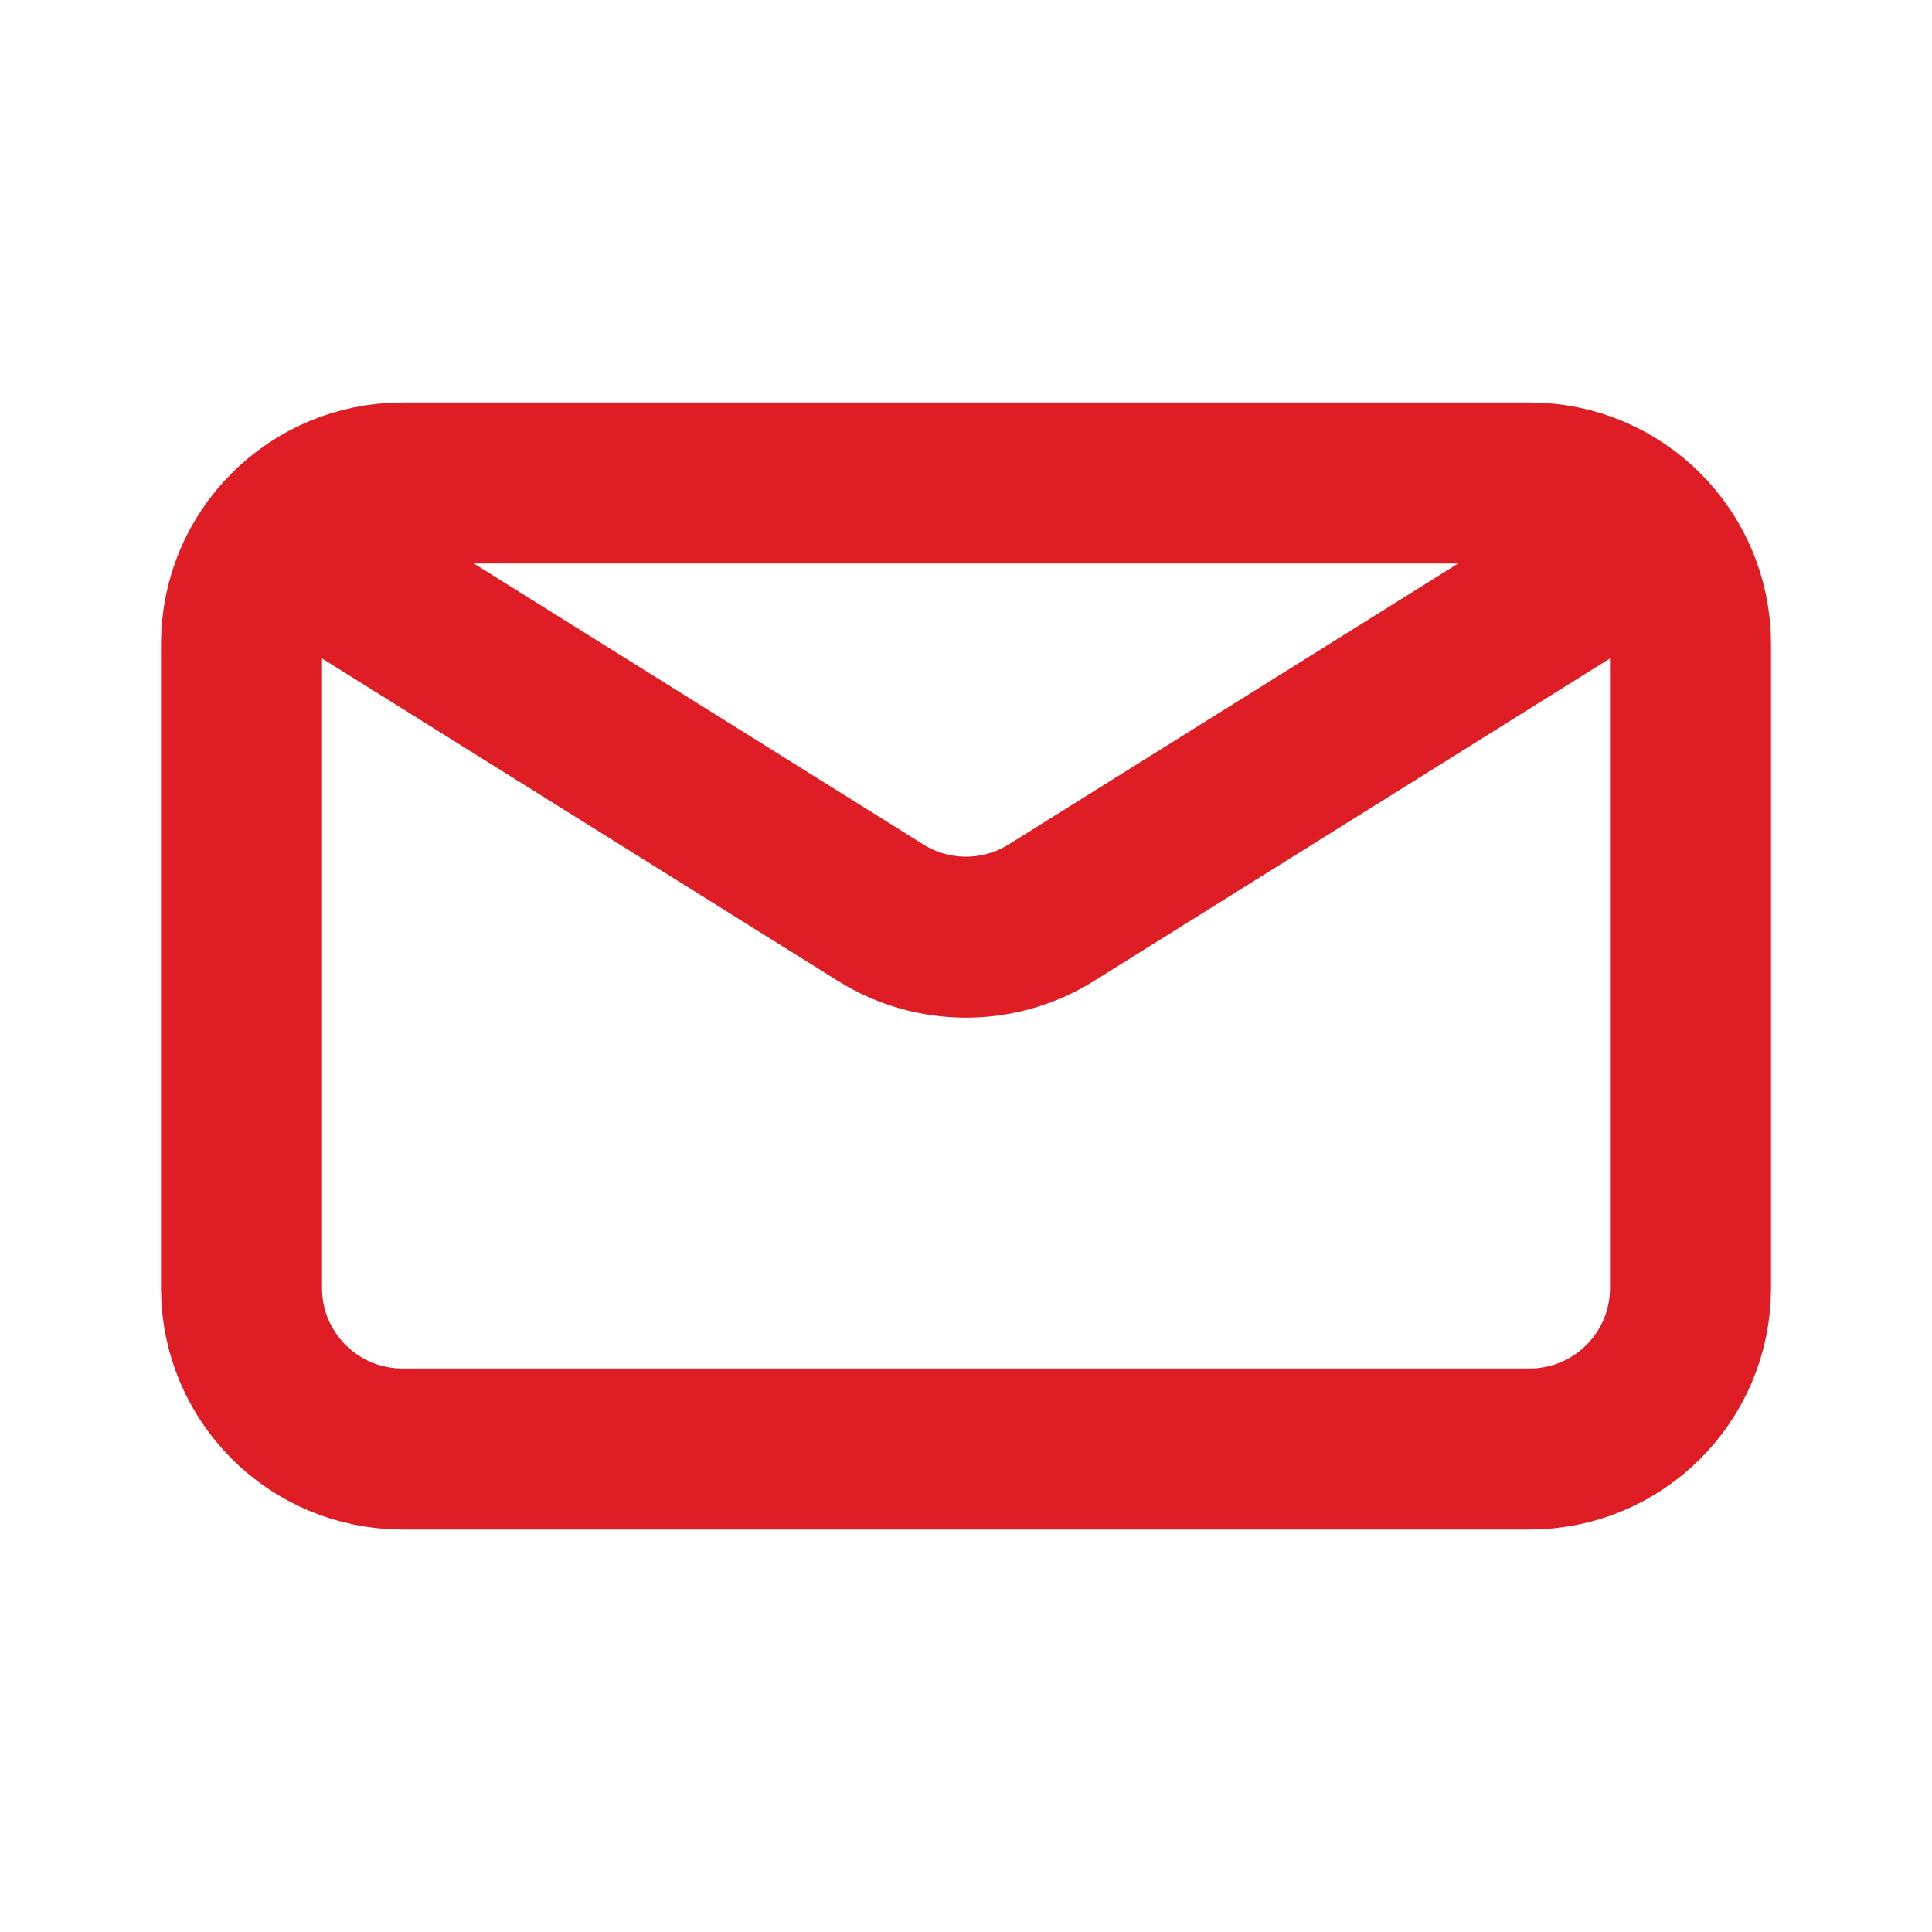
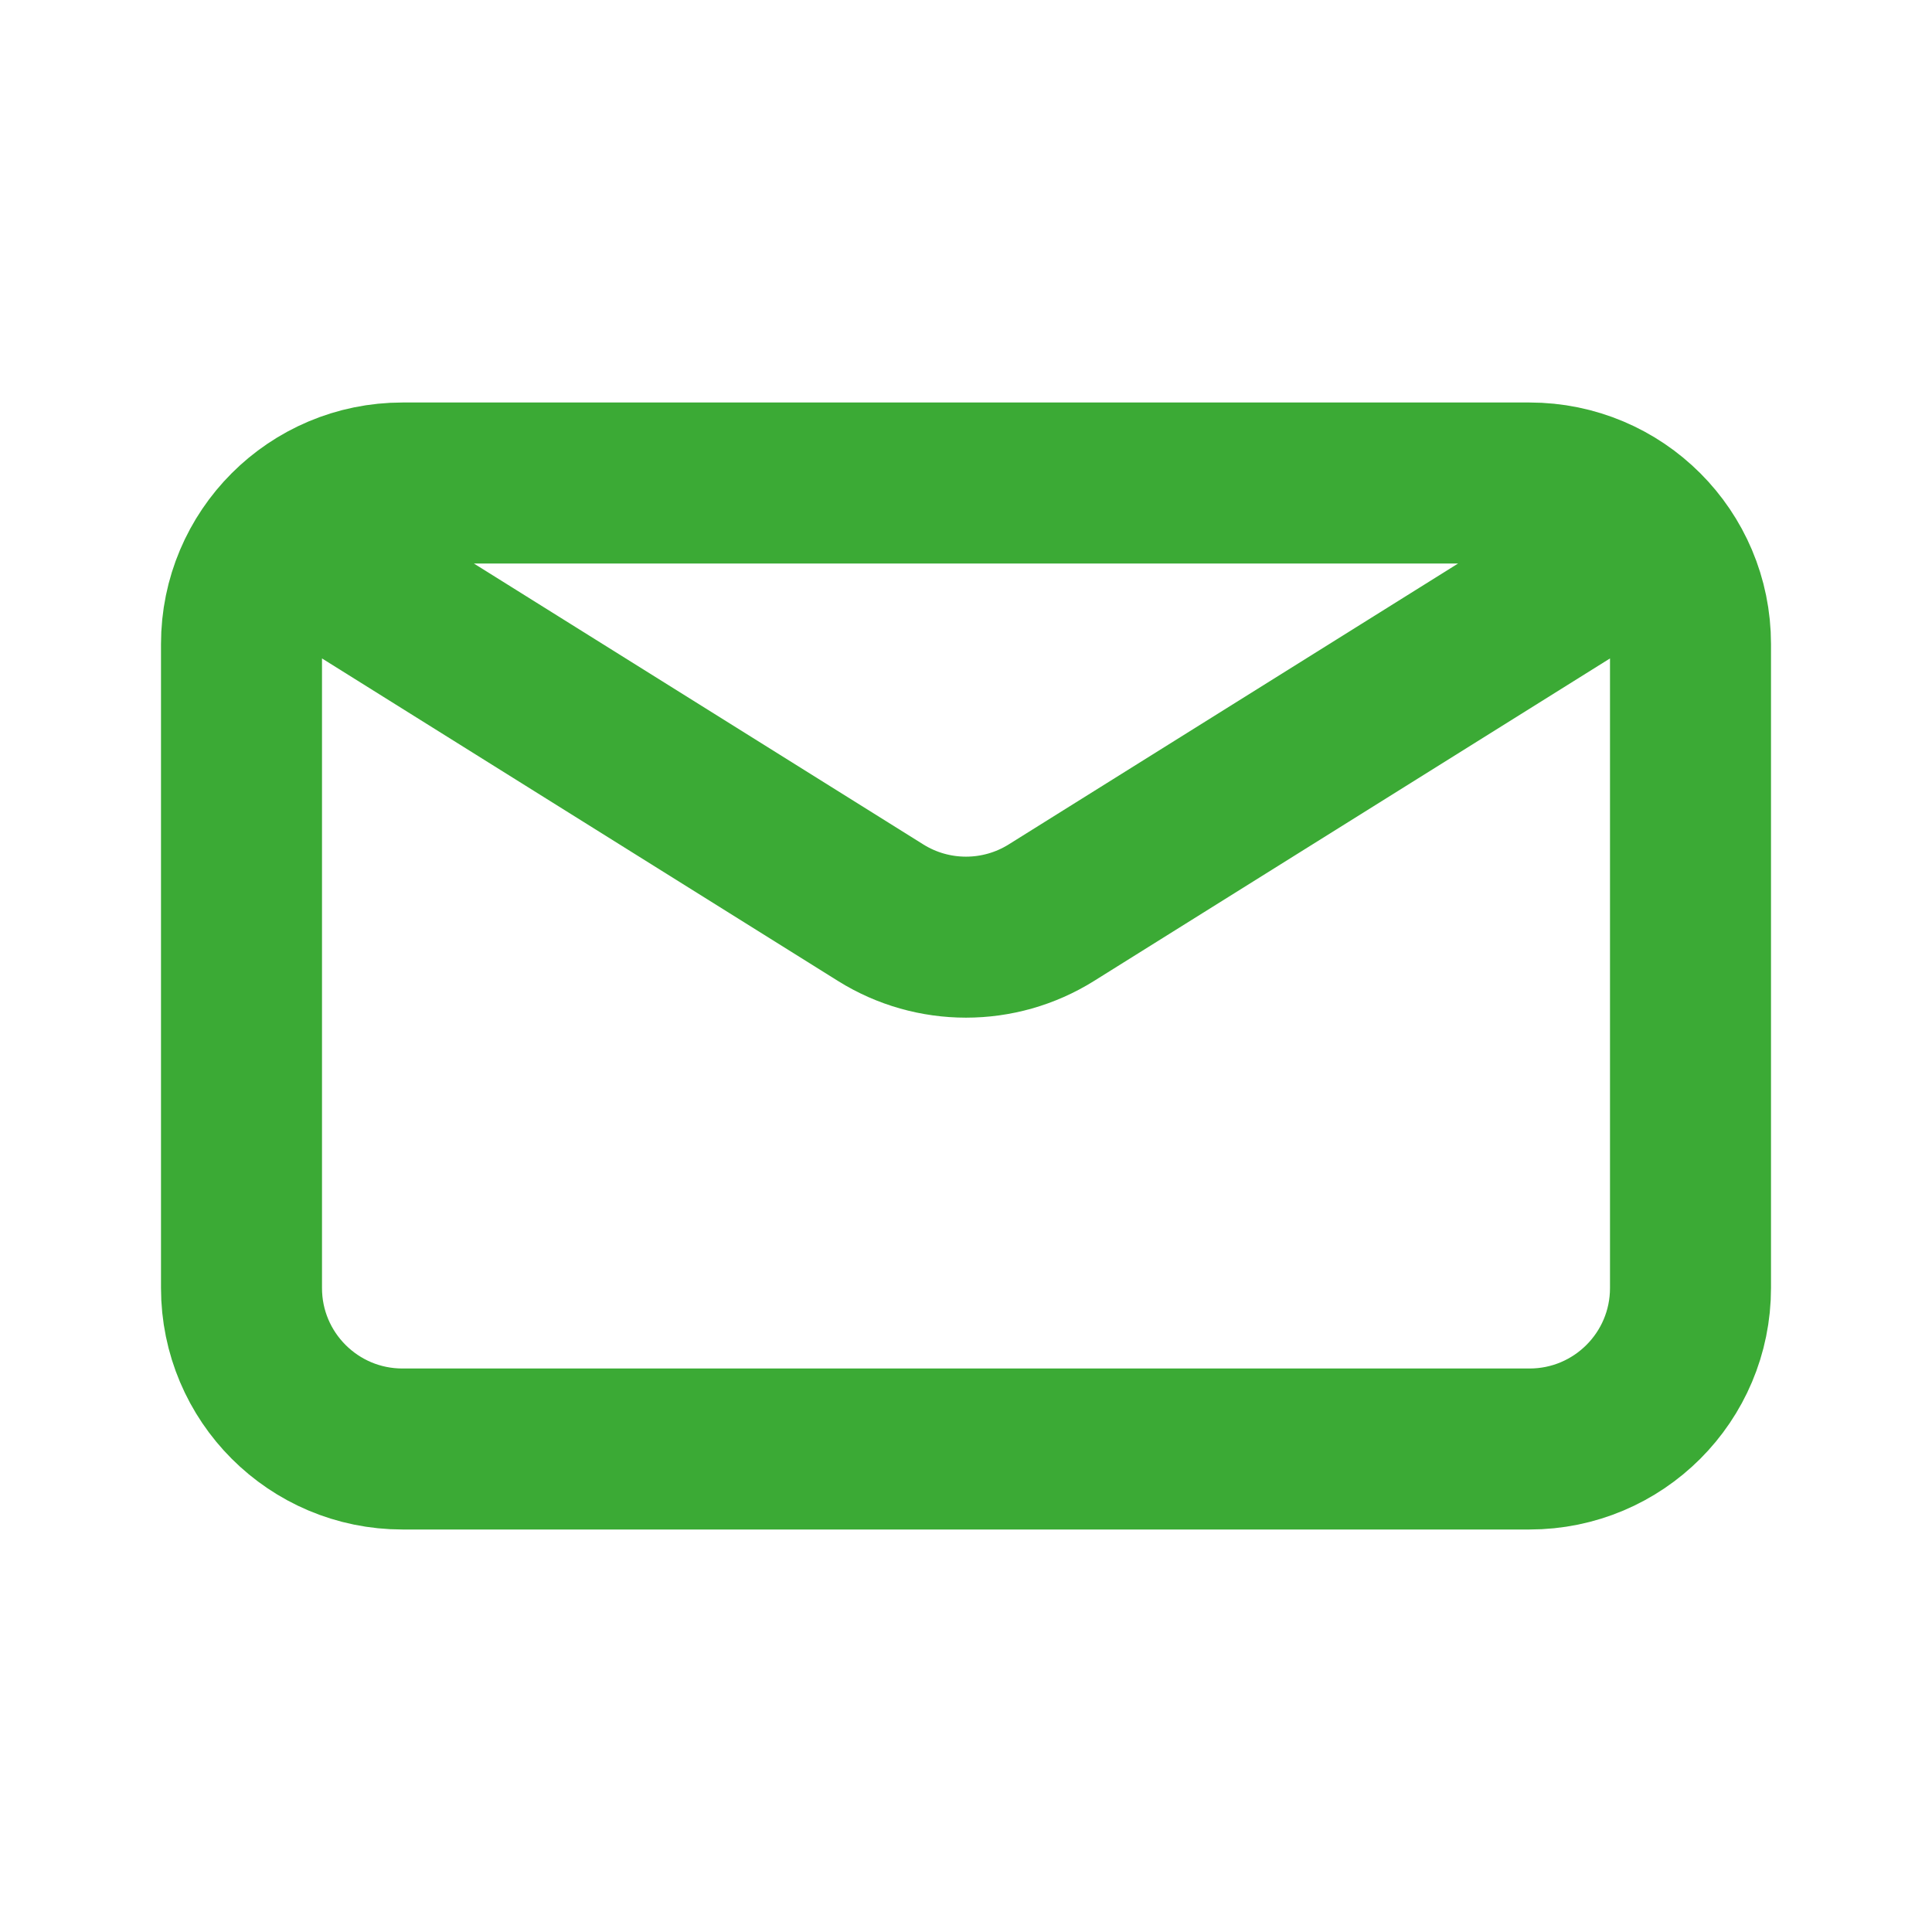
<svg xmlns="http://www.w3.org/2000/svg" width="800px" height="800px" viewBox="0 0 24 24" fill="none">
  <g id="SVGRepo_bgCarrier" stroke-width="0" />
  <g id="SVGRepo_tracerCarrier" stroke-linecap="round" stroke-linejoin="round" />
  <g id="SVGRepo_iconCarrier">
-     <path d="M4 7L10.94 11.338C11.588 11.743 12.412 11.743 13.06 11.338L20 7M5 18H19C20.105 18 21 17.105 21 16V8C21 6.895 20.105 6 19 6H5C3.895 6 3 6.895 3 8V16C3 17.105 3.895 18 5 18Z" stroke="#DE1D24" stroke-width="2" stroke-linecap="round" stroke-linejoin="round" />
+     <path d="M4 7L10.94 11.338C11.588 11.743 12.412 11.743 13.06 11.338L20 7M5 18H19C20.105 18 21 17.105 21 16V8C21 6.895 20.105 6 19 6H5C3.895 6 3 6.895 3 8V16C3 17.105 3.895 18 5 18Z" stroke="#3BAA35" stroke-width="2" stroke-linecap="round" stroke-linejoin="round" />
  </g>
</svg>
